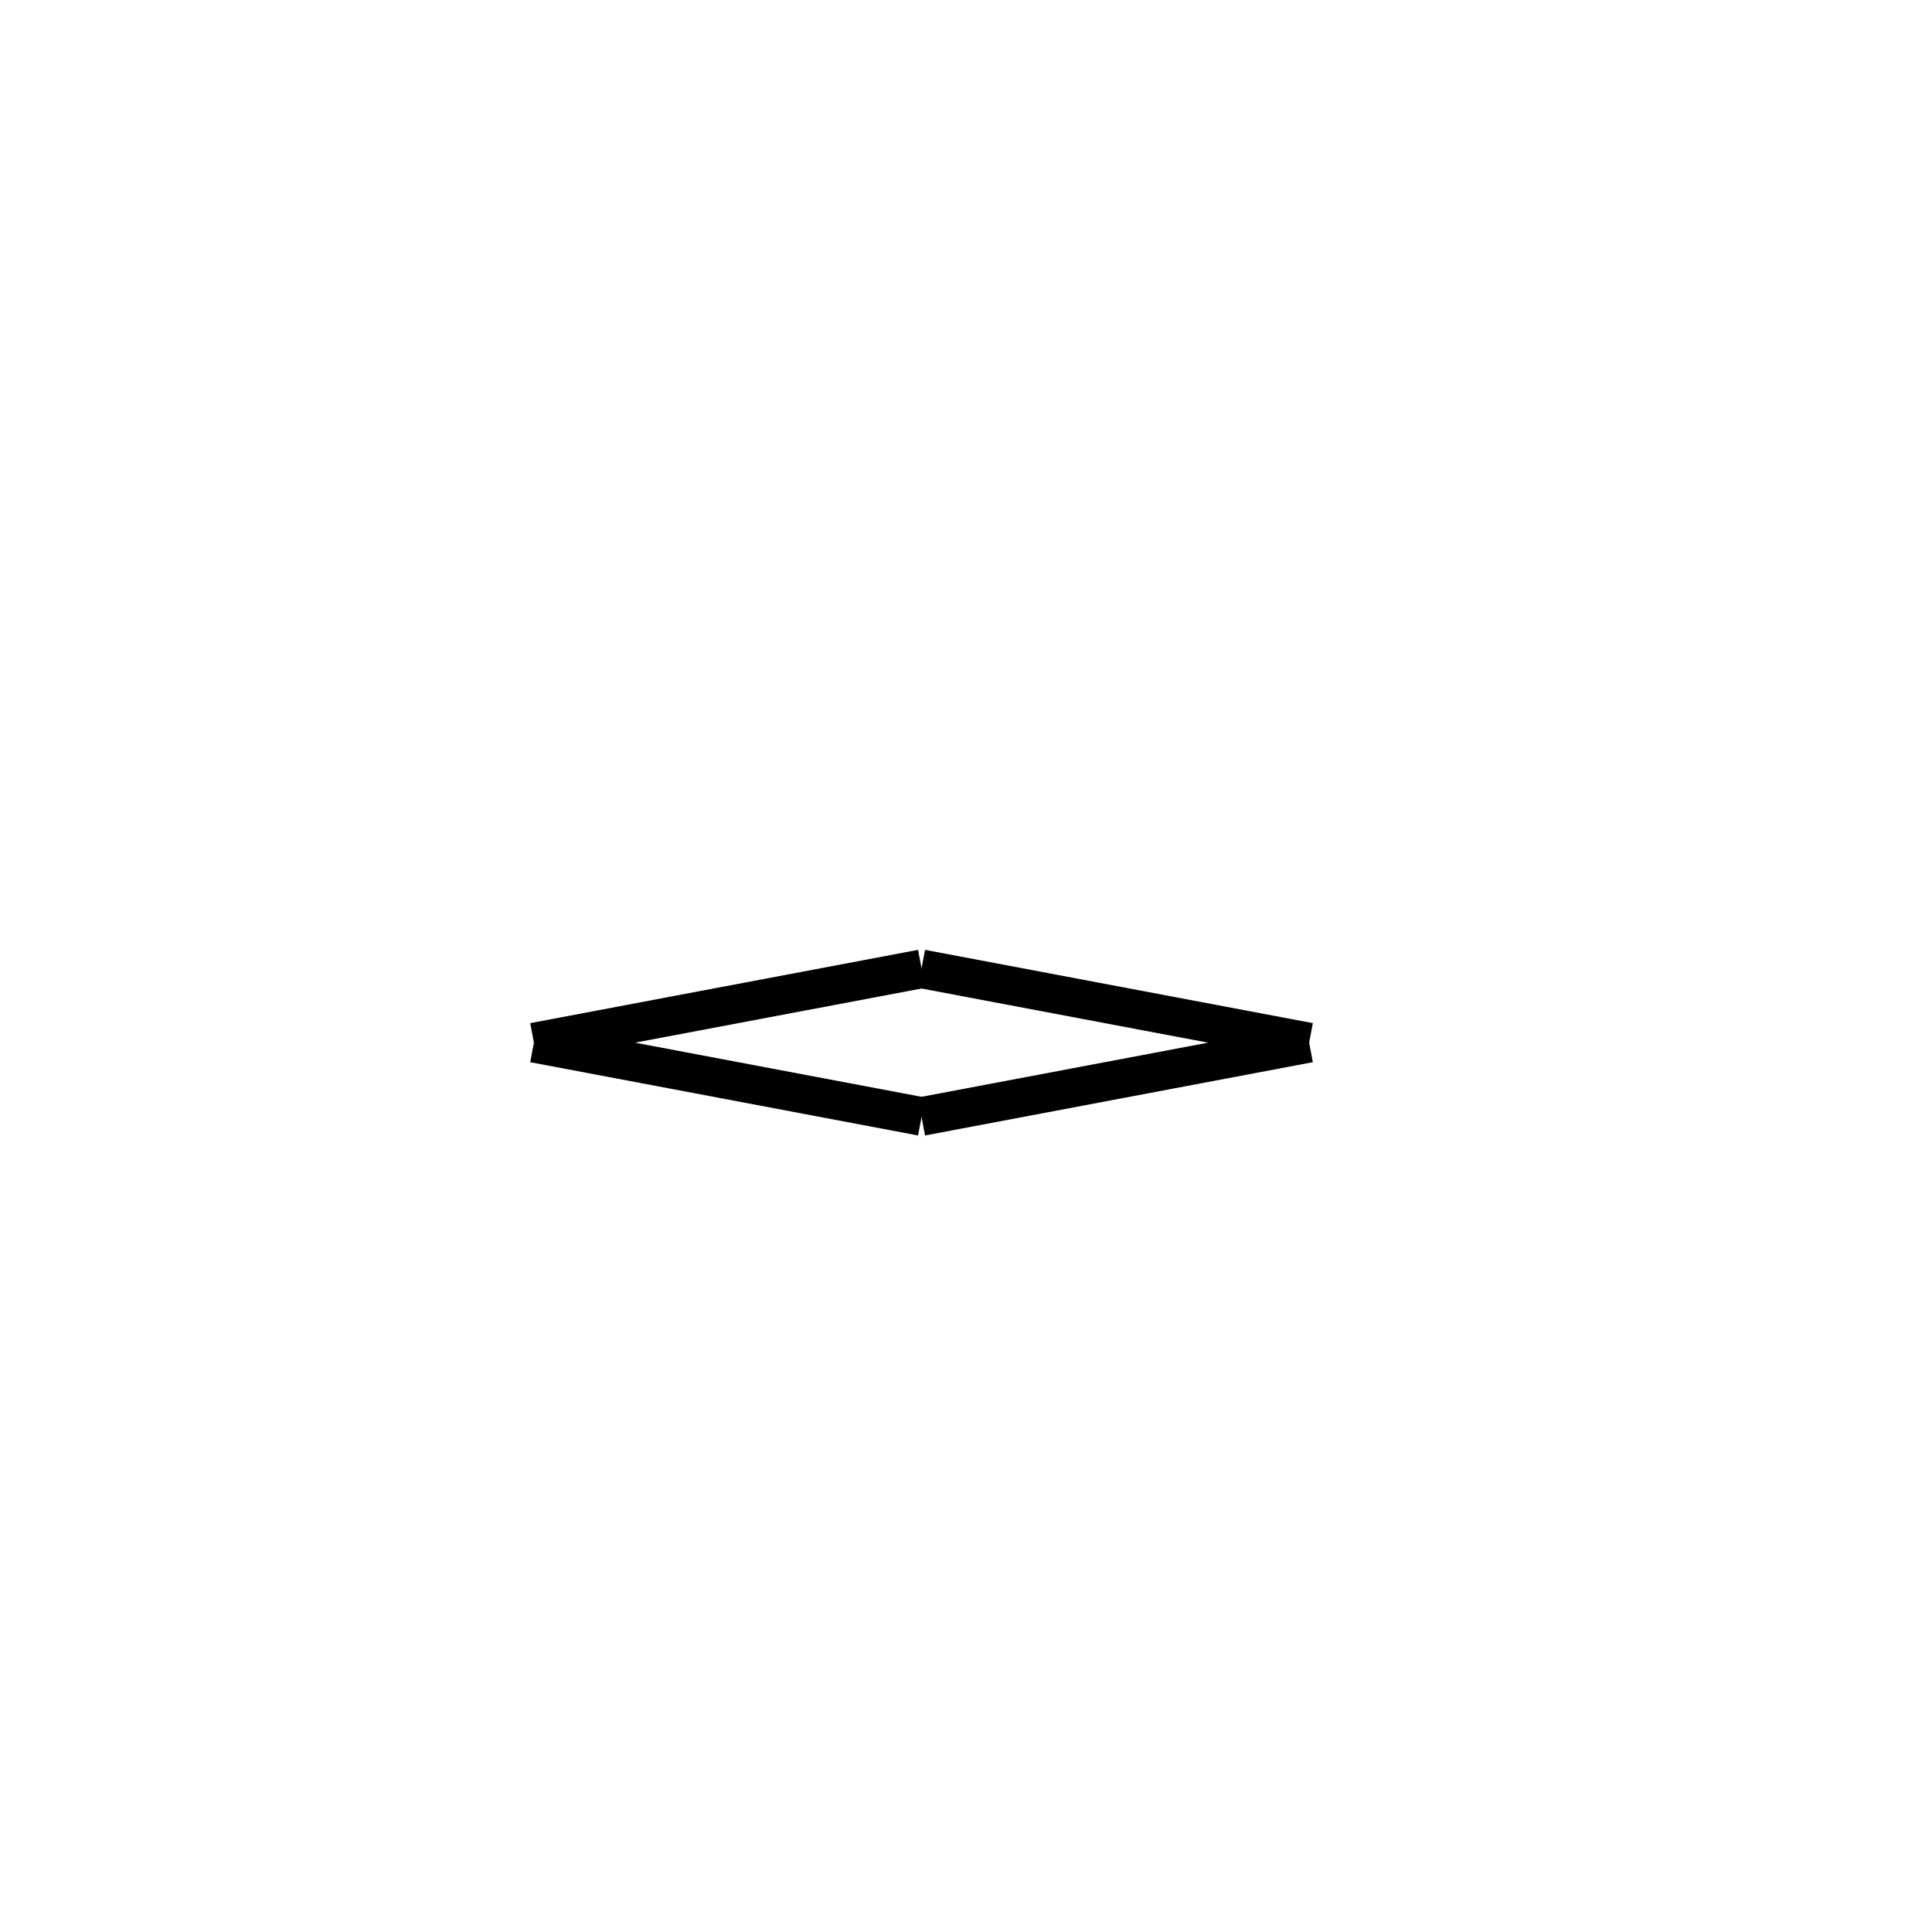
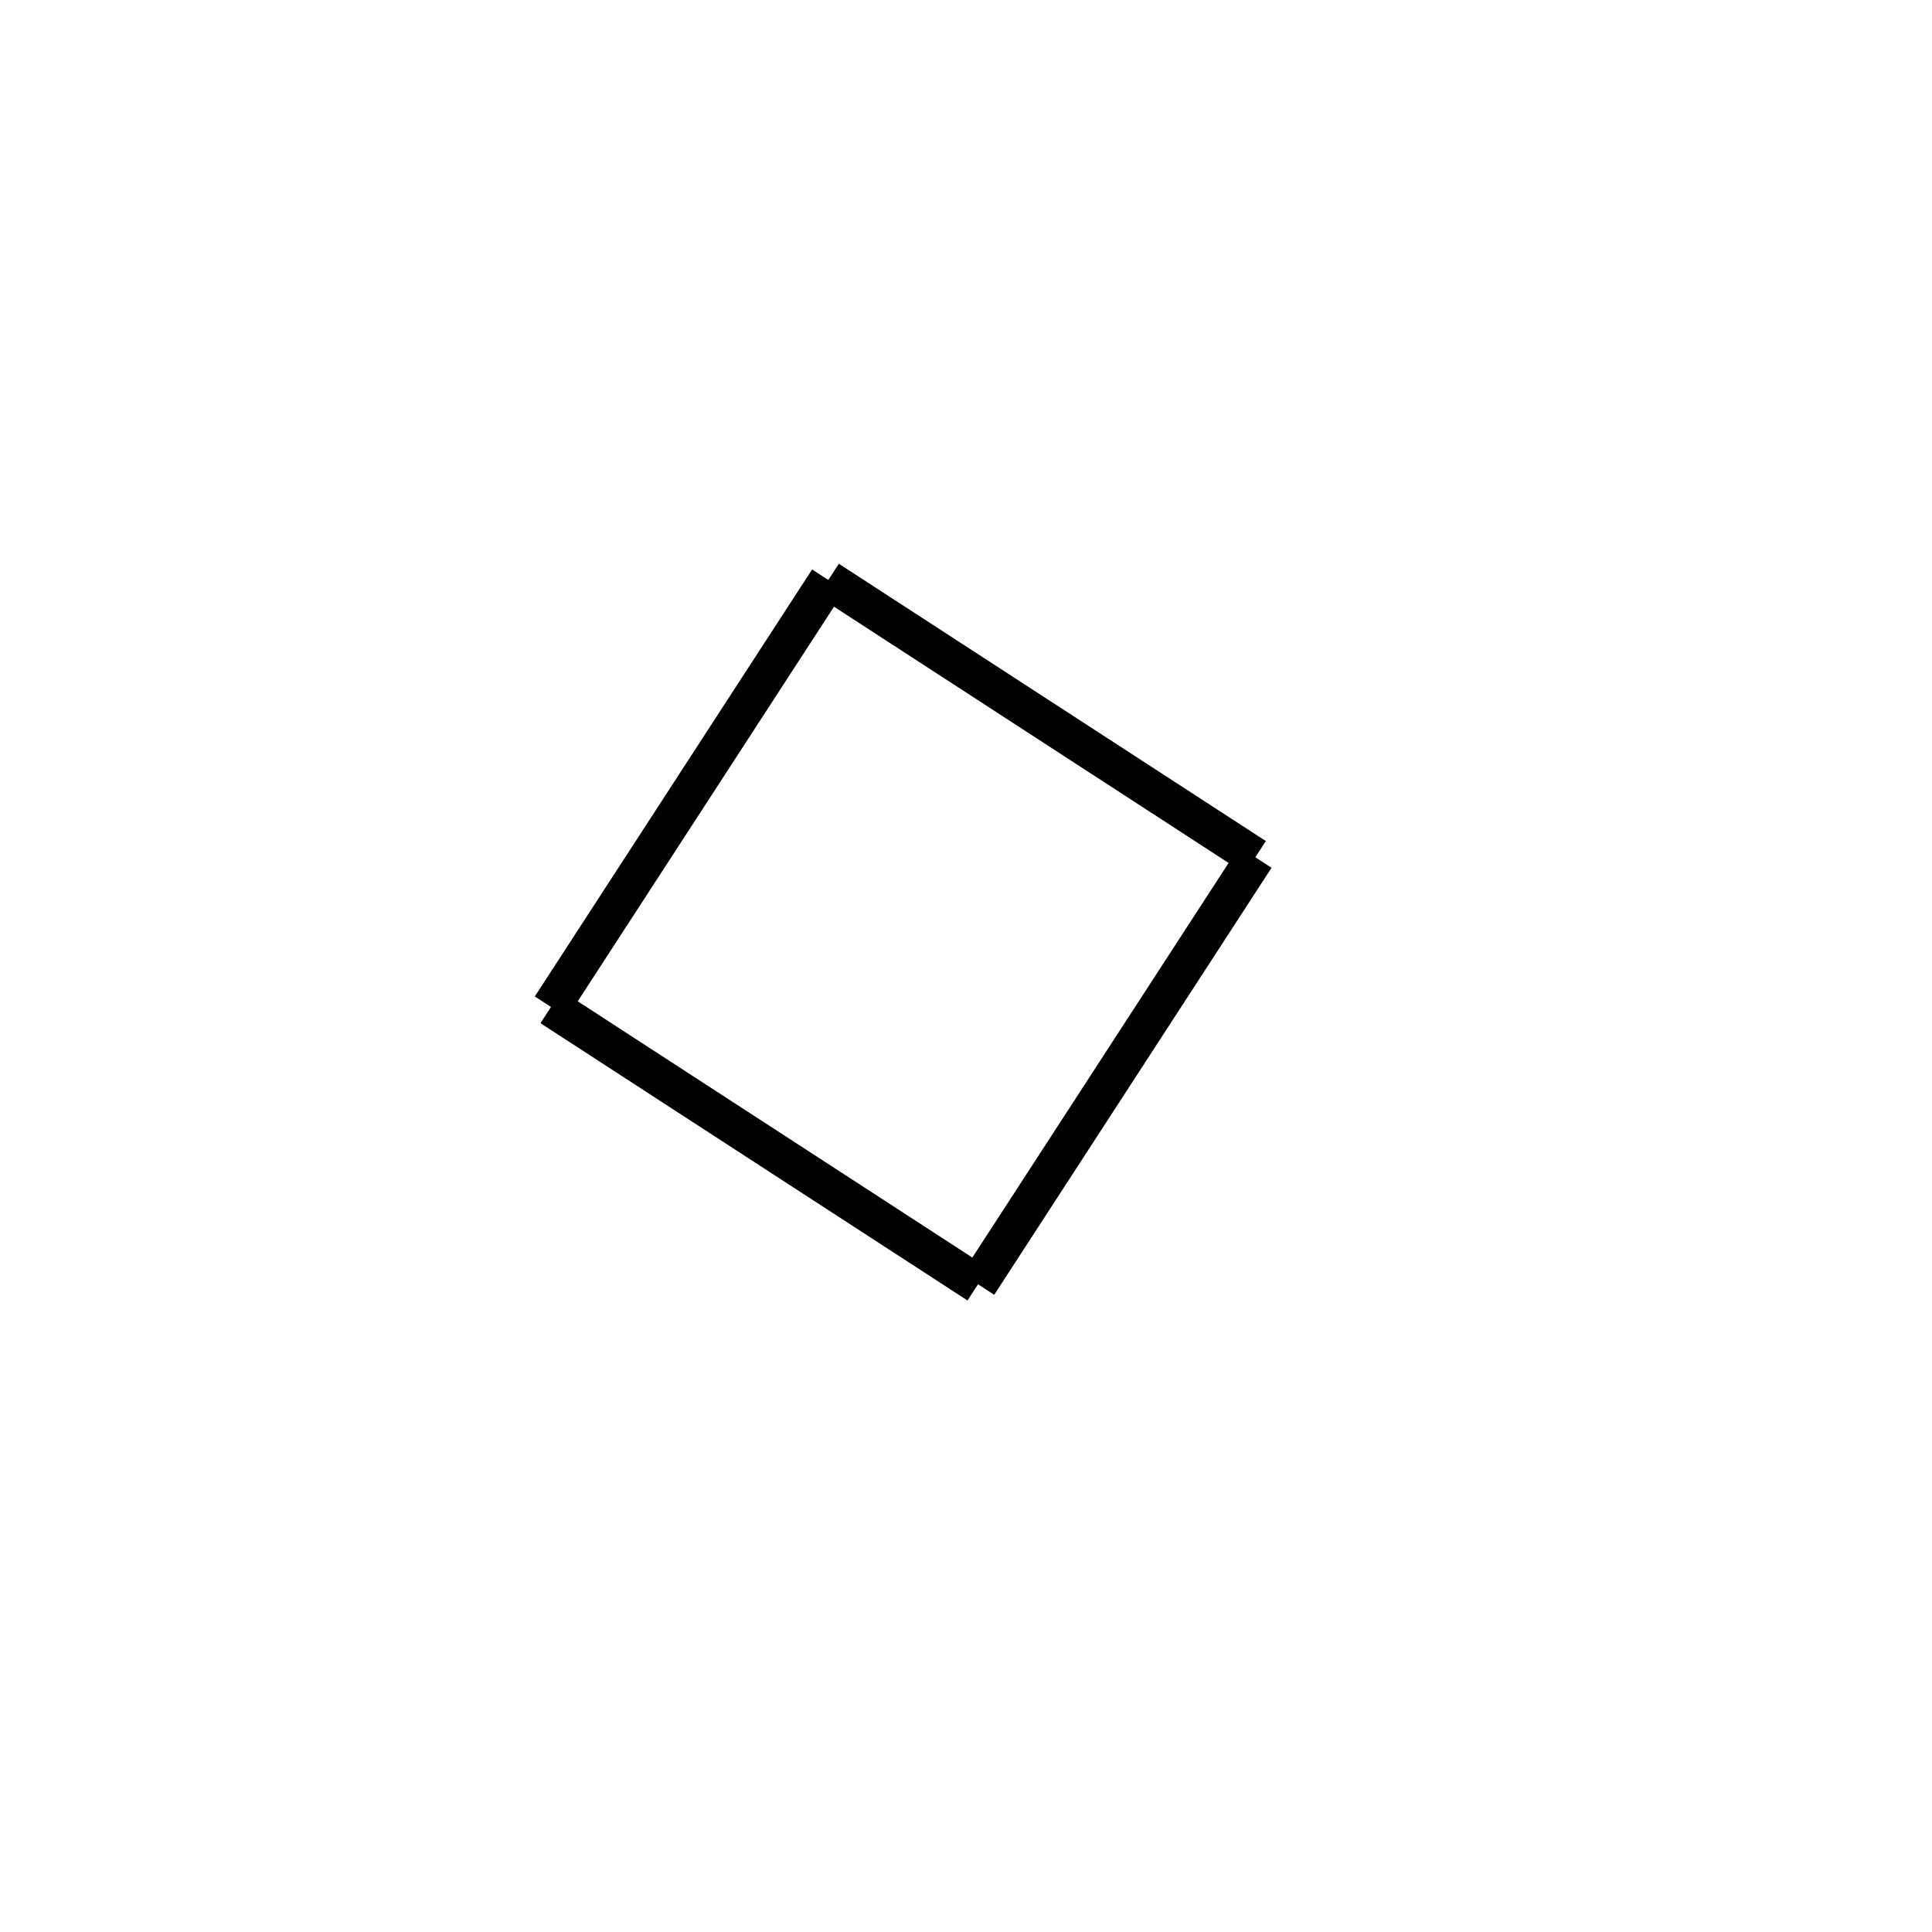
<svg xmlns="http://www.w3.org/2000/svg" height="100" width="100">
  <rect stroke-width="5" stroke="#ffffff" fill="#ffffff" height="100" width="100" y="0" x="0" />
-   <line x1="67.767" y1="53.996" x2="47.694" y2="57.789" stroke-width="2" stroke="black" />
-   <line x1="47.704" y1="57.789" x2="27.63" y2="53.996" stroke-width="2" stroke="black" />
-   <line x1="47.704" y1="50.147" x2="27.63" y2="53.94" stroke-width="2" stroke="black" />
-   <line x1="67.767" y1="53.94" x2="47.694" y2="50.147" stroke-width="2" stroke="black" />
+   <line x1="64.976" y1="44.372" x2="50.622" y2="66.474" stroke-width="2" stroke="black" />
+   <line x1="50.622" y1="66.474" x2="28.52" y2="52.121" stroke-width="2" stroke="black" />
+   <line x1="42.874" y1="30.019" x2="28.52" y2="52.121" stroke-width="2" stroke="black" />
+   <line x1="64.976" y1="44.372" x2="42.874" y2="30.019" stroke-width="2" stroke="black" />
</svg>
